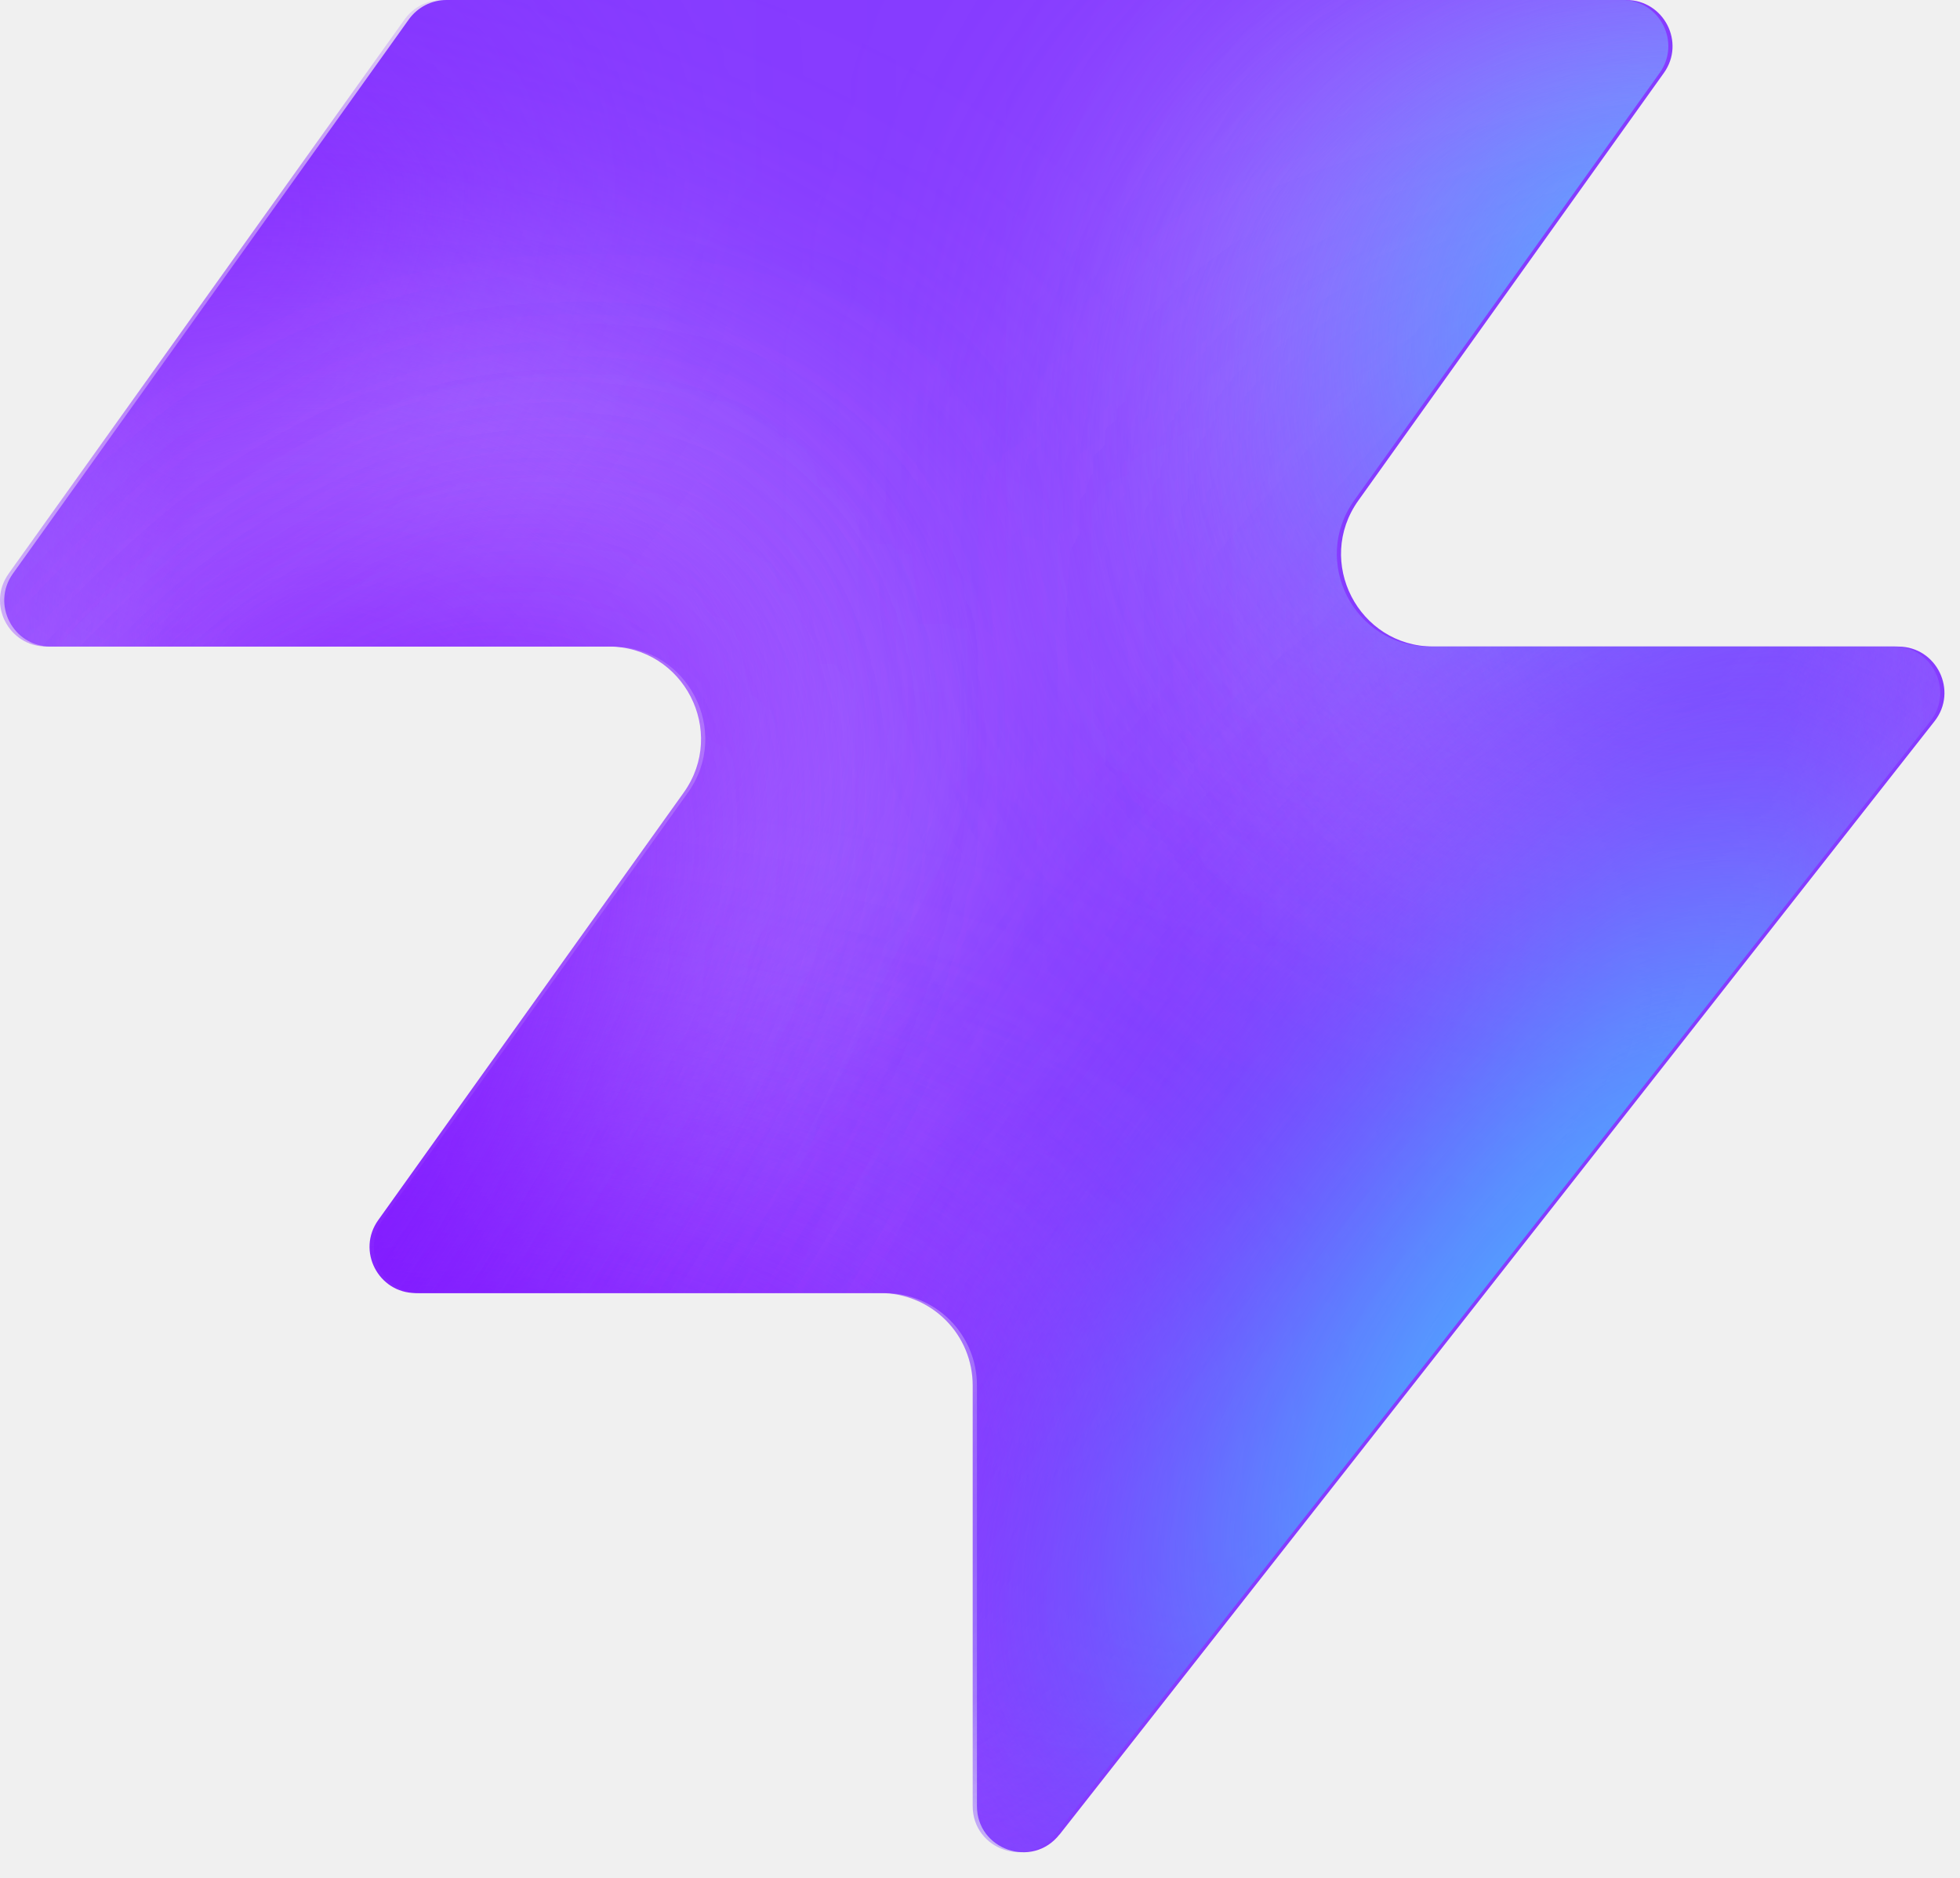
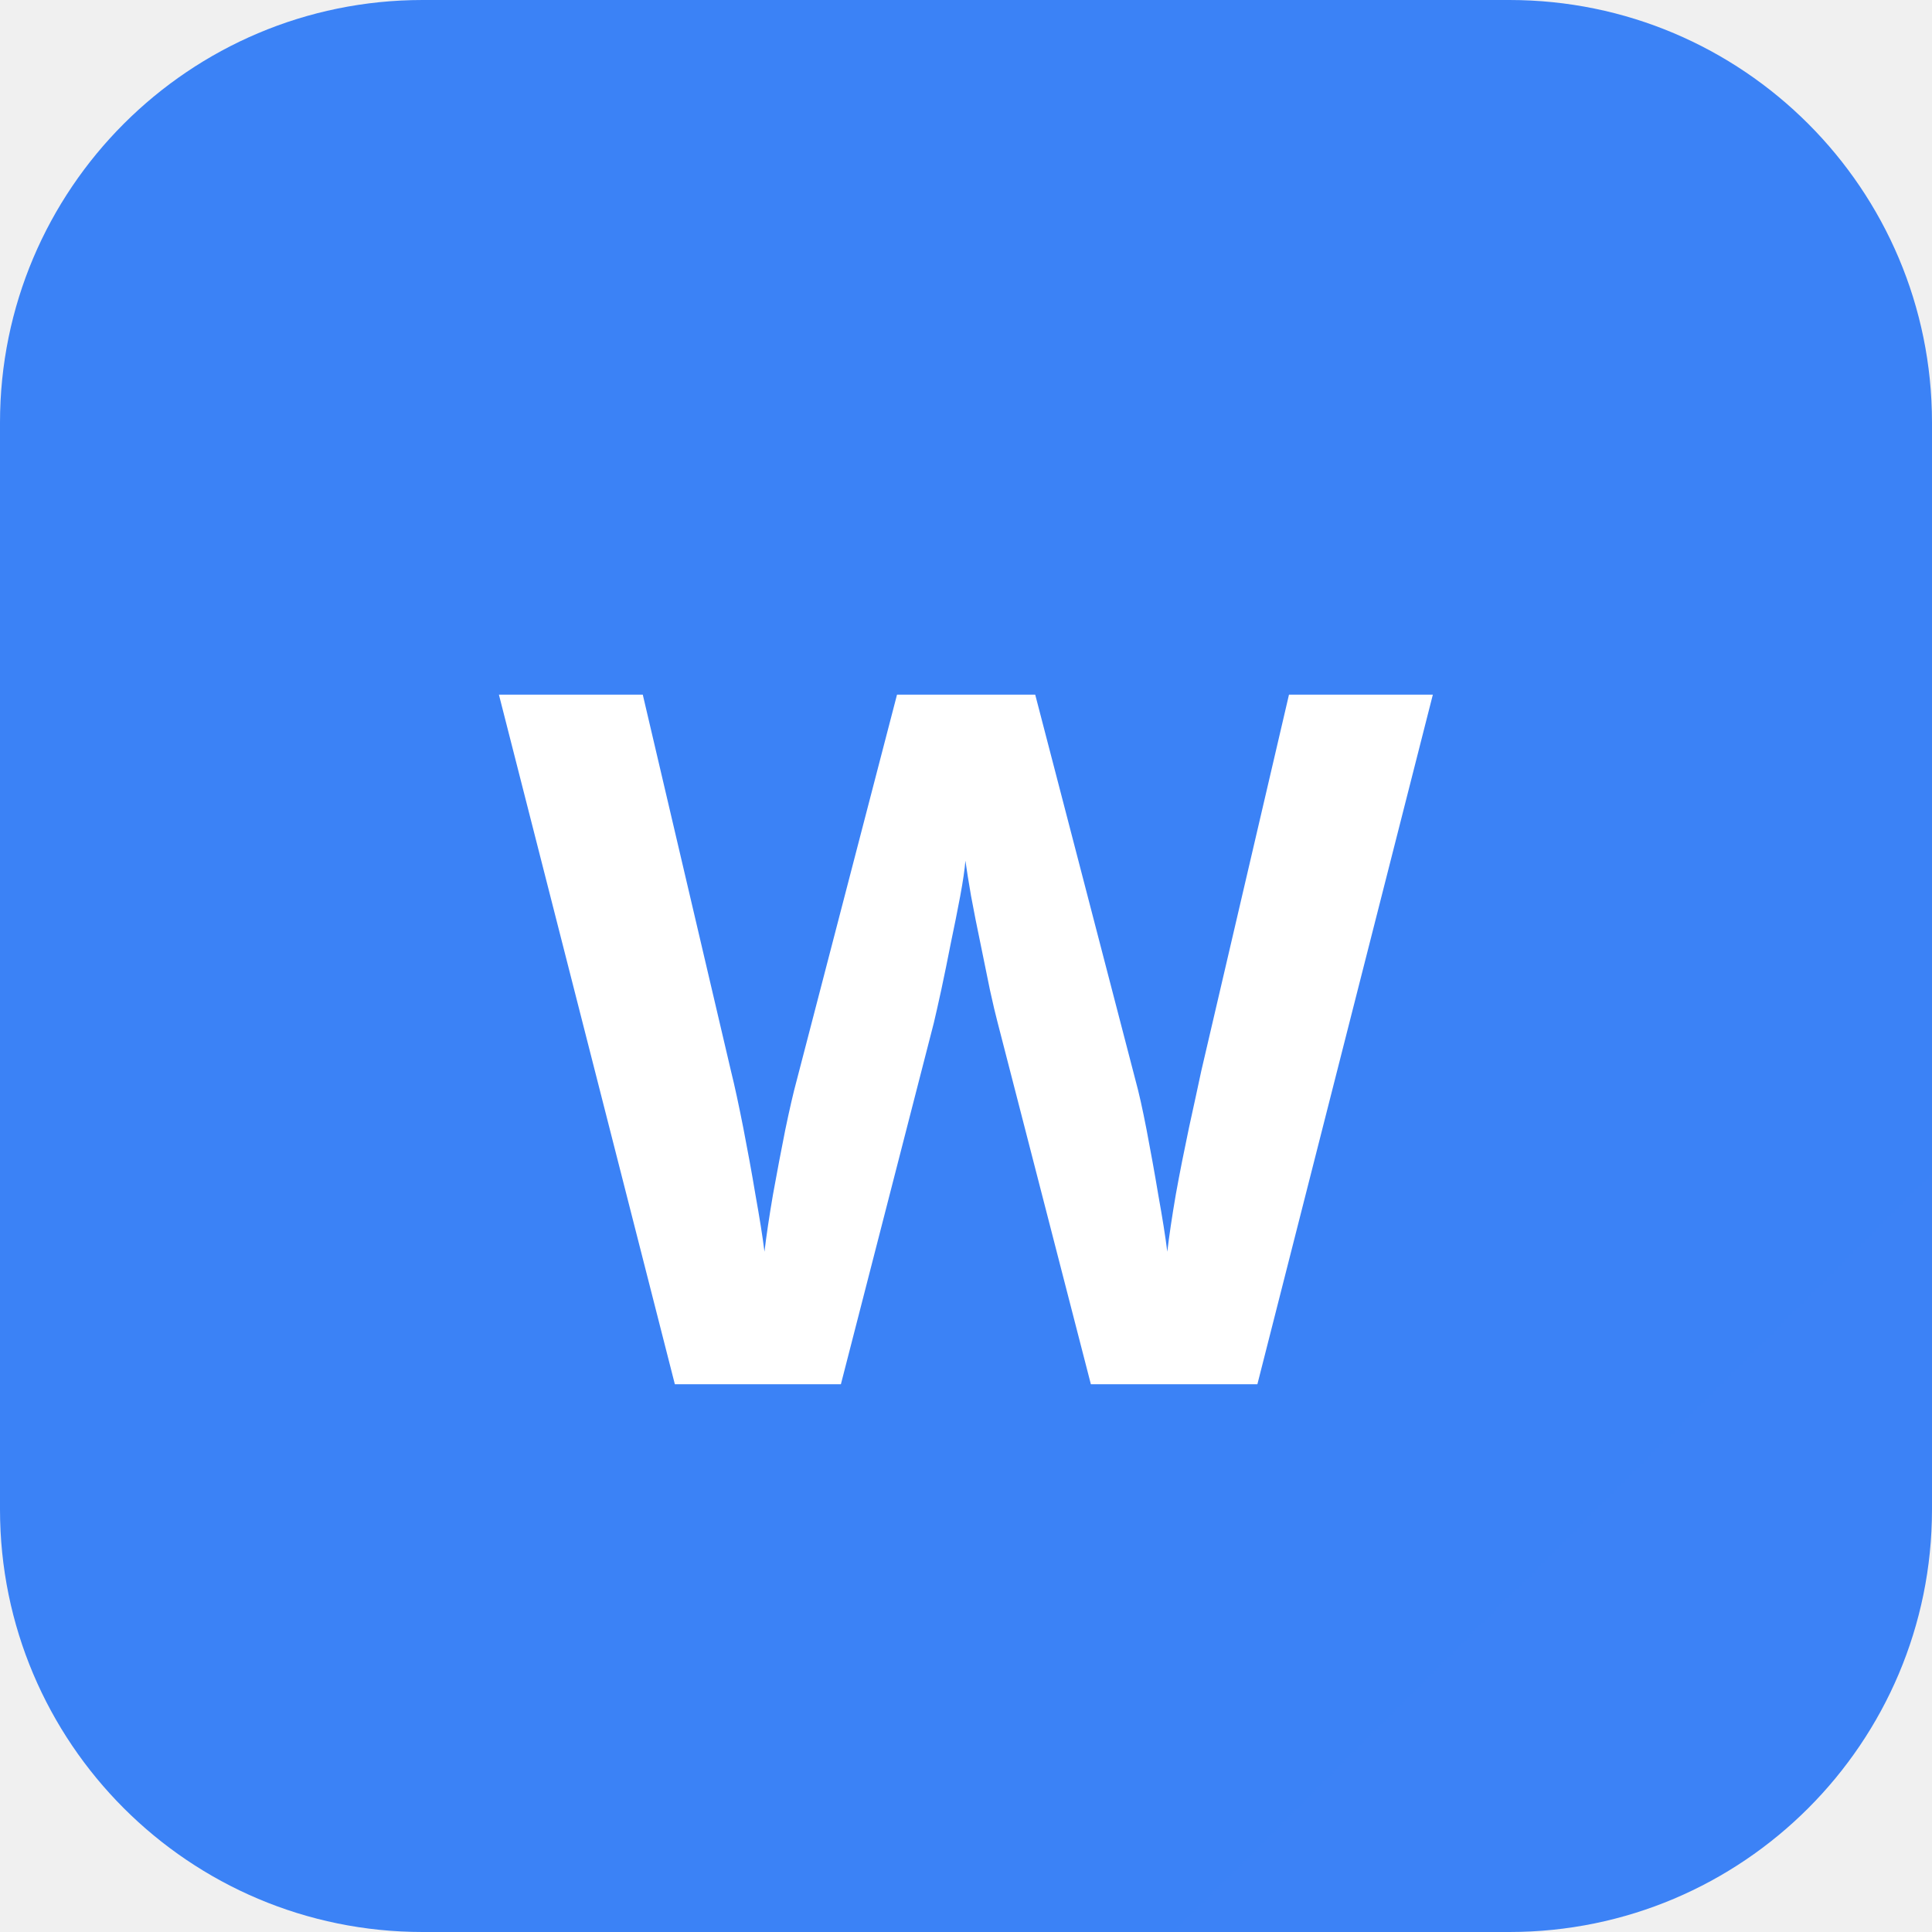
- <svg xmlns="http://www.w3.org/2000/svg" width="48" height="46" fill="none" viewBox="0 0 48 46">
-   <path fill="#863bff" d="M25.946 44.938c-.664.845-2.021.375-2.021-.698V33.937a2.26 2.26 0 0 0-2.262-2.262H10.287c-.92 0-1.456-1.04-.92-1.788l7.48-10.471c1.07-1.497 0-3.578-1.842-3.578H1.237c-.92 0-1.456-1.04-.92-1.788L10.013.474c.214-.297.556-.474.92-.474h28.894c.92 0 1.456 1.04.92 1.788l-7.48 10.471c-1.07 1.498 0 3.579 1.842 3.579h11.377c.943 0 1.473 1.088.89 1.83L25.947 44.94z" style="fill:#863bff;fill:color(display-p3 .525 .23 1);fill-opacity:1" />
-   <mask id="a" width="48" height="46" x="0" y="0" maskUnits="userSpaceOnUse" style="mask-type:alpha">
-     <path fill="#000" d="M25.842 44.938c-.664.844-2.021.375-2.021-.698V33.937a2.26 2.26 0 0 0-2.262-2.262H10.183c-.92 0-1.456-1.04-.92-1.788l7.48-10.471c1.07-1.498 0-3.579-1.842-3.579H1.133c-.92 0-1.456-1.04-.92-1.787L9.91.473c.214-.297.556-.474.92-.474h28.894c.92 0 1.456 1.04.92 1.788l-7.48 10.471c-1.07 1.498 0 3.578 1.842 3.578h11.377c.943 0 1.473 1.088.89 1.832L25.843 44.94z" style="fill:#000;fill-opacity:1" />
-   </mask>
-   <g mask="url(#a)">
-     <g filter="url(#b)">
-       <ellipse cx="5.508" cy="14.704" fill="#ede6ff" rx="5.508" ry="14.704" style="fill:#ede6ff;fill:color(display-p3 .927 .903 1);fill-opacity:1" transform="matrix(.00324 1 1 -.00324 -4.47 31.516)" />
-     </g>
-     <g filter="url(#c)">
-       <ellipse cx="10.399" cy="29.851" fill="#ede6ff" rx="10.399" ry="29.851" style="fill:#ede6ff;fill:color(display-p3 .927 .903 1);fill-opacity:1" transform="matrix(.00324 1 1 -.00324 -39.328 7.883)" />
-     </g>
-     <g filter="url(#d)">
-       <ellipse cx="5.508" cy="30.487" fill="#7e14ff" rx="5.508" ry="30.487" style="fill:#7e14ff;fill:color(display-p3 .492 .077 1);fill-opacity:1" transform="rotate(89.814 -25.913 -14.639)scale(1 -1)" />
-     </g>
-     <g filter="url(#e)">
-       <ellipse cx="5.508" cy="30.599" fill="#7e14ff" rx="5.508" ry="30.599" style="fill:#7e14ff;fill:color(display-p3 .492 .077 1);fill-opacity:1" transform="rotate(89.814 -32.644 -3.334)scale(1 -1)" />
-     </g>
-     <g filter="url(#f)">
-       <ellipse cx="5.508" cy="30.599" fill="#7e14ff" rx="5.508" ry="30.599" style="fill:#7e14ff;fill:color(display-p3 .492 .077 1);fill-opacity:1" transform="matrix(.00324 1 1 -.00324 -34.34 30.47)" />
-     </g>
-     <g filter="url(#g)">
-       <ellipse cx="14.072" cy="22.078" fill="#ede6ff" rx="14.072" ry="22.078" style="fill:#ede6ff;fill:color(display-p3 .927 .903 1);fill-opacity:1" transform="rotate(93.35 24.506 48.493)scale(-1 1)" />
-     </g>
-     <g filter="url(#h)">
-       <ellipse cx="3.47" cy="21.501" fill="#7e14ff" rx="3.47" ry="21.501" style="fill:#7e14ff;fill:color(display-p3 .492 .077 1);fill-opacity:1" transform="rotate(89.009 28.708 47.59)scale(-1 1)" />
-     </g>
-     <g filter="url(#i)">
-       <ellipse cx="3.47" cy="21.501" fill="#7e14ff" rx="3.47" ry="21.501" style="fill:#7e14ff;fill:color(display-p3 .492 .077 1);fill-opacity:1" transform="rotate(89.009 28.708 47.59)scale(-1 1)" />
-     </g>
-     <g filter="url(#j)">
-       <ellipse cx=".387" cy="8.972" fill="#7e14ff" rx="4.407" ry="29.108" style="fill:#7e14ff;fill:color(display-p3 .492 .077 1);fill-opacity:1" transform="rotate(39.51 .387 8.972)" />
-     </g>
-     <g filter="url(#k)">
-       <ellipse cx="47.523" cy="-6.092" fill="#7e14ff" rx="4.407" ry="29.108" style="fill:#7e14ff;fill:color(display-p3 .492 .077 1);fill-opacity:1" transform="rotate(37.892 47.523 -6.092)" />
-     </g>
-     <g filter="url(#l)">
-       <ellipse cx="41.412" cy="6.333" fill="#47bfff" rx="5.971" ry="9.665" style="fill:#47bfff;fill:color(display-p3 .28 .748 1);fill-opacity:1" transform="rotate(37.892 41.412 6.333)" />
-     </g>
-     <g filter="url(#m)">
-       <ellipse cx="-1.879" cy="38.332" fill="#7e14ff" rx="4.407" ry="29.108" style="fill:#7e14ff;fill:color(display-p3 .492 .077 1);fill-opacity:1" transform="rotate(37.892 -1.88 38.332)" />
-     </g>
-     <g filter="url(#n)">
-       <ellipse cx="-1.879" cy="38.332" fill="#7e14ff" rx="4.407" ry="29.108" style="fill:#7e14ff;fill:color(display-p3 .492 .077 1);fill-opacity:1" transform="rotate(37.892 -1.88 38.332)" />
-     </g>
-     <g filter="url(#o)">
-       <ellipse cx="35.651" cy="29.907" fill="#7e14ff" rx="4.407" ry="29.108" style="fill:#7e14ff;fill:color(display-p3 .492 .077 1);fill-opacity:1" transform="rotate(37.892 35.651 29.907)" />
-     </g>
-     <g filter="url(#p)">
-       <ellipse cx="38.418" cy="32.4" fill="#47bfff" rx="5.971" ry="15.297" style="fill:#47bfff;fill:color(display-p3 .28 .748 1);fill-opacity:1" transform="rotate(37.892 38.418 32.4)" />
-     </g>
-   </g>
+ <svg xmlns="http://www.w3.org/2000/svg" viewBox="0 0 64 64" fill="none">
+   <rect width="64" height="64" rx="14" fill="url(#grad)" />
  <defs>
-     <filter id="b" width="60.045" height="41.654" x="-19.77" y="16.149" color-interpolation-filters="sRGB" filterUnits="userSpaceOnUse">
-       <feFlood flood-opacity="0" result="BackgroundImageFix" />
-       <feBlend in="SourceGraphic" in2="BackgroundImageFix" result="shape" />
-       <feGaussianBlur result="effect1_foregroundBlur_2002_17158" stdDeviation="7.659" />
-     </filter>
-     <filter id="c" width="90.34" height="51.437" x="-54.613" y="-7.533" color-interpolation-filters="sRGB" filterUnits="userSpaceOnUse">
-       <feFlood flood-opacity="0" result="BackgroundImageFix" />
-       <feBlend in="SourceGraphic" in2="BackgroundImageFix" result="shape" />
-       <feGaussianBlur result="effect1_foregroundBlur_2002_17158" stdDeviation="7.659" />
-     </filter>
-     <filter id="d" width="79.355" height="29.4" x="-49.64" y="2.03" color-interpolation-filters="sRGB" filterUnits="userSpaceOnUse">
-       <feFlood flood-opacity="0" result="BackgroundImageFix" />
-       <feBlend in="SourceGraphic" in2="BackgroundImageFix" result="shape" />
-       <feGaussianBlur result="effect1_foregroundBlur_2002_17158" stdDeviation="4.596" />
-     </filter>
-     <filter id="e" width="79.579" height="29.4" x="-45.045" y="20.029" color-interpolation-filters="sRGB" filterUnits="userSpaceOnUse">
-       <feFlood flood-opacity="0" result="BackgroundImageFix" />
-       <feBlend in="SourceGraphic" in2="BackgroundImageFix" result="shape" />
-       <feGaussianBlur result="effect1_foregroundBlur_2002_17158" stdDeviation="4.596" />
-     </filter>
-     <filter id="f" width="79.579" height="29.4" x="-43.513" y="21.178" color-interpolation-filters="sRGB" filterUnits="userSpaceOnUse">
-       <feFlood flood-opacity="0" result="BackgroundImageFix" />
-       <feBlend in="SourceGraphic" in2="BackgroundImageFix" result="shape" />
-       <feGaussianBlur result="effect1_foregroundBlur_2002_17158" stdDeviation="4.596" />
-     </filter>
-     <filter id="g" width="74.749" height="58.852" x="15.756" y="-17.901" color-interpolation-filters="sRGB" filterUnits="userSpaceOnUse">
-       <feFlood flood-opacity="0" result="BackgroundImageFix" />
-       <feBlend in="SourceGraphic" in2="BackgroundImageFix" result="shape" />
-       <feGaussianBlur result="effect1_foregroundBlur_2002_17158" stdDeviation="7.659" />
-     </filter>
-     <filter id="h" width="61.377" height="25.362" x="23.548" y="2.284" color-interpolation-filters="sRGB" filterUnits="userSpaceOnUse">
-       <feFlood flood-opacity="0" result="BackgroundImageFix" />
-       <feBlend in="SourceGraphic" in2="BackgroundImageFix" result="shape" />
-       <feGaussianBlur result="effect1_foregroundBlur_2002_17158" stdDeviation="4.596" />
-     </filter>
-     <filter id="i" width="61.377" height="25.362" x="23.548" y="2.284" color-interpolation-filters="sRGB" filterUnits="userSpaceOnUse">
-       <feFlood flood-opacity="0" result="BackgroundImageFix" />
-       <feBlend in="SourceGraphic" in2="BackgroundImageFix" result="shape" />
-       <feGaussianBlur result="effect1_foregroundBlur_2002_17158" stdDeviation="4.596" />
-     </filter>
-     <filter id="j" width="56.045" height="63.649" x="-27.636" y="-22.853" color-interpolation-filters="sRGB" filterUnits="userSpaceOnUse">
-       <feFlood flood-opacity="0" result="BackgroundImageFix" />
-       <feBlend in="SourceGraphic" in2="BackgroundImageFix" result="shape" />
-       <feGaussianBlur result="effect1_foregroundBlur_2002_17158" stdDeviation="4.596" />
-     </filter>
-     <filter id="k" width="54.814" height="64.646" x="20.116" y="-38.415" color-interpolation-filters="sRGB" filterUnits="userSpaceOnUse">
-       <feFlood flood-opacity="0" result="BackgroundImageFix" />
-       <feBlend in="SourceGraphic" in2="BackgroundImageFix" result="shape" />
-       <feGaussianBlur result="effect1_foregroundBlur_2002_17158" stdDeviation="4.596" />
-     </filter>
-     <filter id="l" width="33.541" height="35.313" x="24.641" y="-11.323" color-interpolation-filters="sRGB" filterUnits="userSpaceOnUse">
-       <feFlood flood-opacity="0" result="BackgroundImageFix" />
-       <feBlend in="SourceGraphic" in2="BackgroundImageFix" result="shape" />
-       <feGaussianBlur result="effect1_foregroundBlur_2002_17158" stdDeviation="4.596" />
-     </filter>
-     <filter id="m" width="54.814" height="64.646" x="-29.286" y="6.009" color-interpolation-filters="sRGB" filterUnits="userSpaceOnUse">
-       <feFlood flood-opacity="0" result="BackgroundImageFix" />
-       <feBlend in="SourceGraphic" in2="BackgroundImageFix" result="shape" />
-       <feGaussianBlur result="effect1_foregroundBlur_2002_17158" stdDeviation="4.596" />
-     </filter>
-     <filter id="n" width="54.814" height="64.646" x="-29.286" y="6.009" color-interpolation-filters="sRGB" filterUnits="userSpaceOnUse">
-       <feFlood flood-opacity="0" result="BackgroundImageFix" />
-       <feBlend in="SourceGraphic" in2="BackgroundImageFix" result="shape" />
-       <feGaussianBlur result="effect1_foregroundBlur_2002_17158" stdDeviation="4.596" />
-     </filter>
-     <filter id="o" width="54.814" height="64.646" x="8.244" y="-2.416" color-interpolation-filters="sRGB" filterUnits="userSpaceOnUse">
-       <feFlood flood-opacity="0" result="BackgroundImageFix" />
-       <feBlend in="SourceGraphic" in2="BackgroundImageFix" result="shape" />
-       <feGaussianBlur result="effect1_foregroundBlur_2002_17158" stdDeviation="4.596" />
-     </filter>
-     <filter id="p" width="39.409" height="43.623" x="18.713" y="10.588" color-interpolation-filters="sRGB" filterUnits="userSpaceOnUse">
-       <feFlood flood-opacity="0" result="BackgroundImageFix" />
-       <feBlend in="SourceGraphic" in2="BackgroundImageFix" result="shape" />
-       <feGaussianBlur result="effect1_foregroundBlur_2002_17158" stdDeviation="4.596" />
-     </filter>
+     <linearGradient id="grad" x1="0" y1="0" x2="64" y2="64">
+       <stop offset="0%" stop-color="#3b82f6" />
+       <stop offset="100%" stop-color="#6366f1" />
+     </linearGradient>
  </defs>
+   <text x="50%" y="54%" dominant-baseline="middle" text-anchor="middle" font-family="system-ui" font-weight="800" font-size="32" fill="white">W</text>
</svg>
